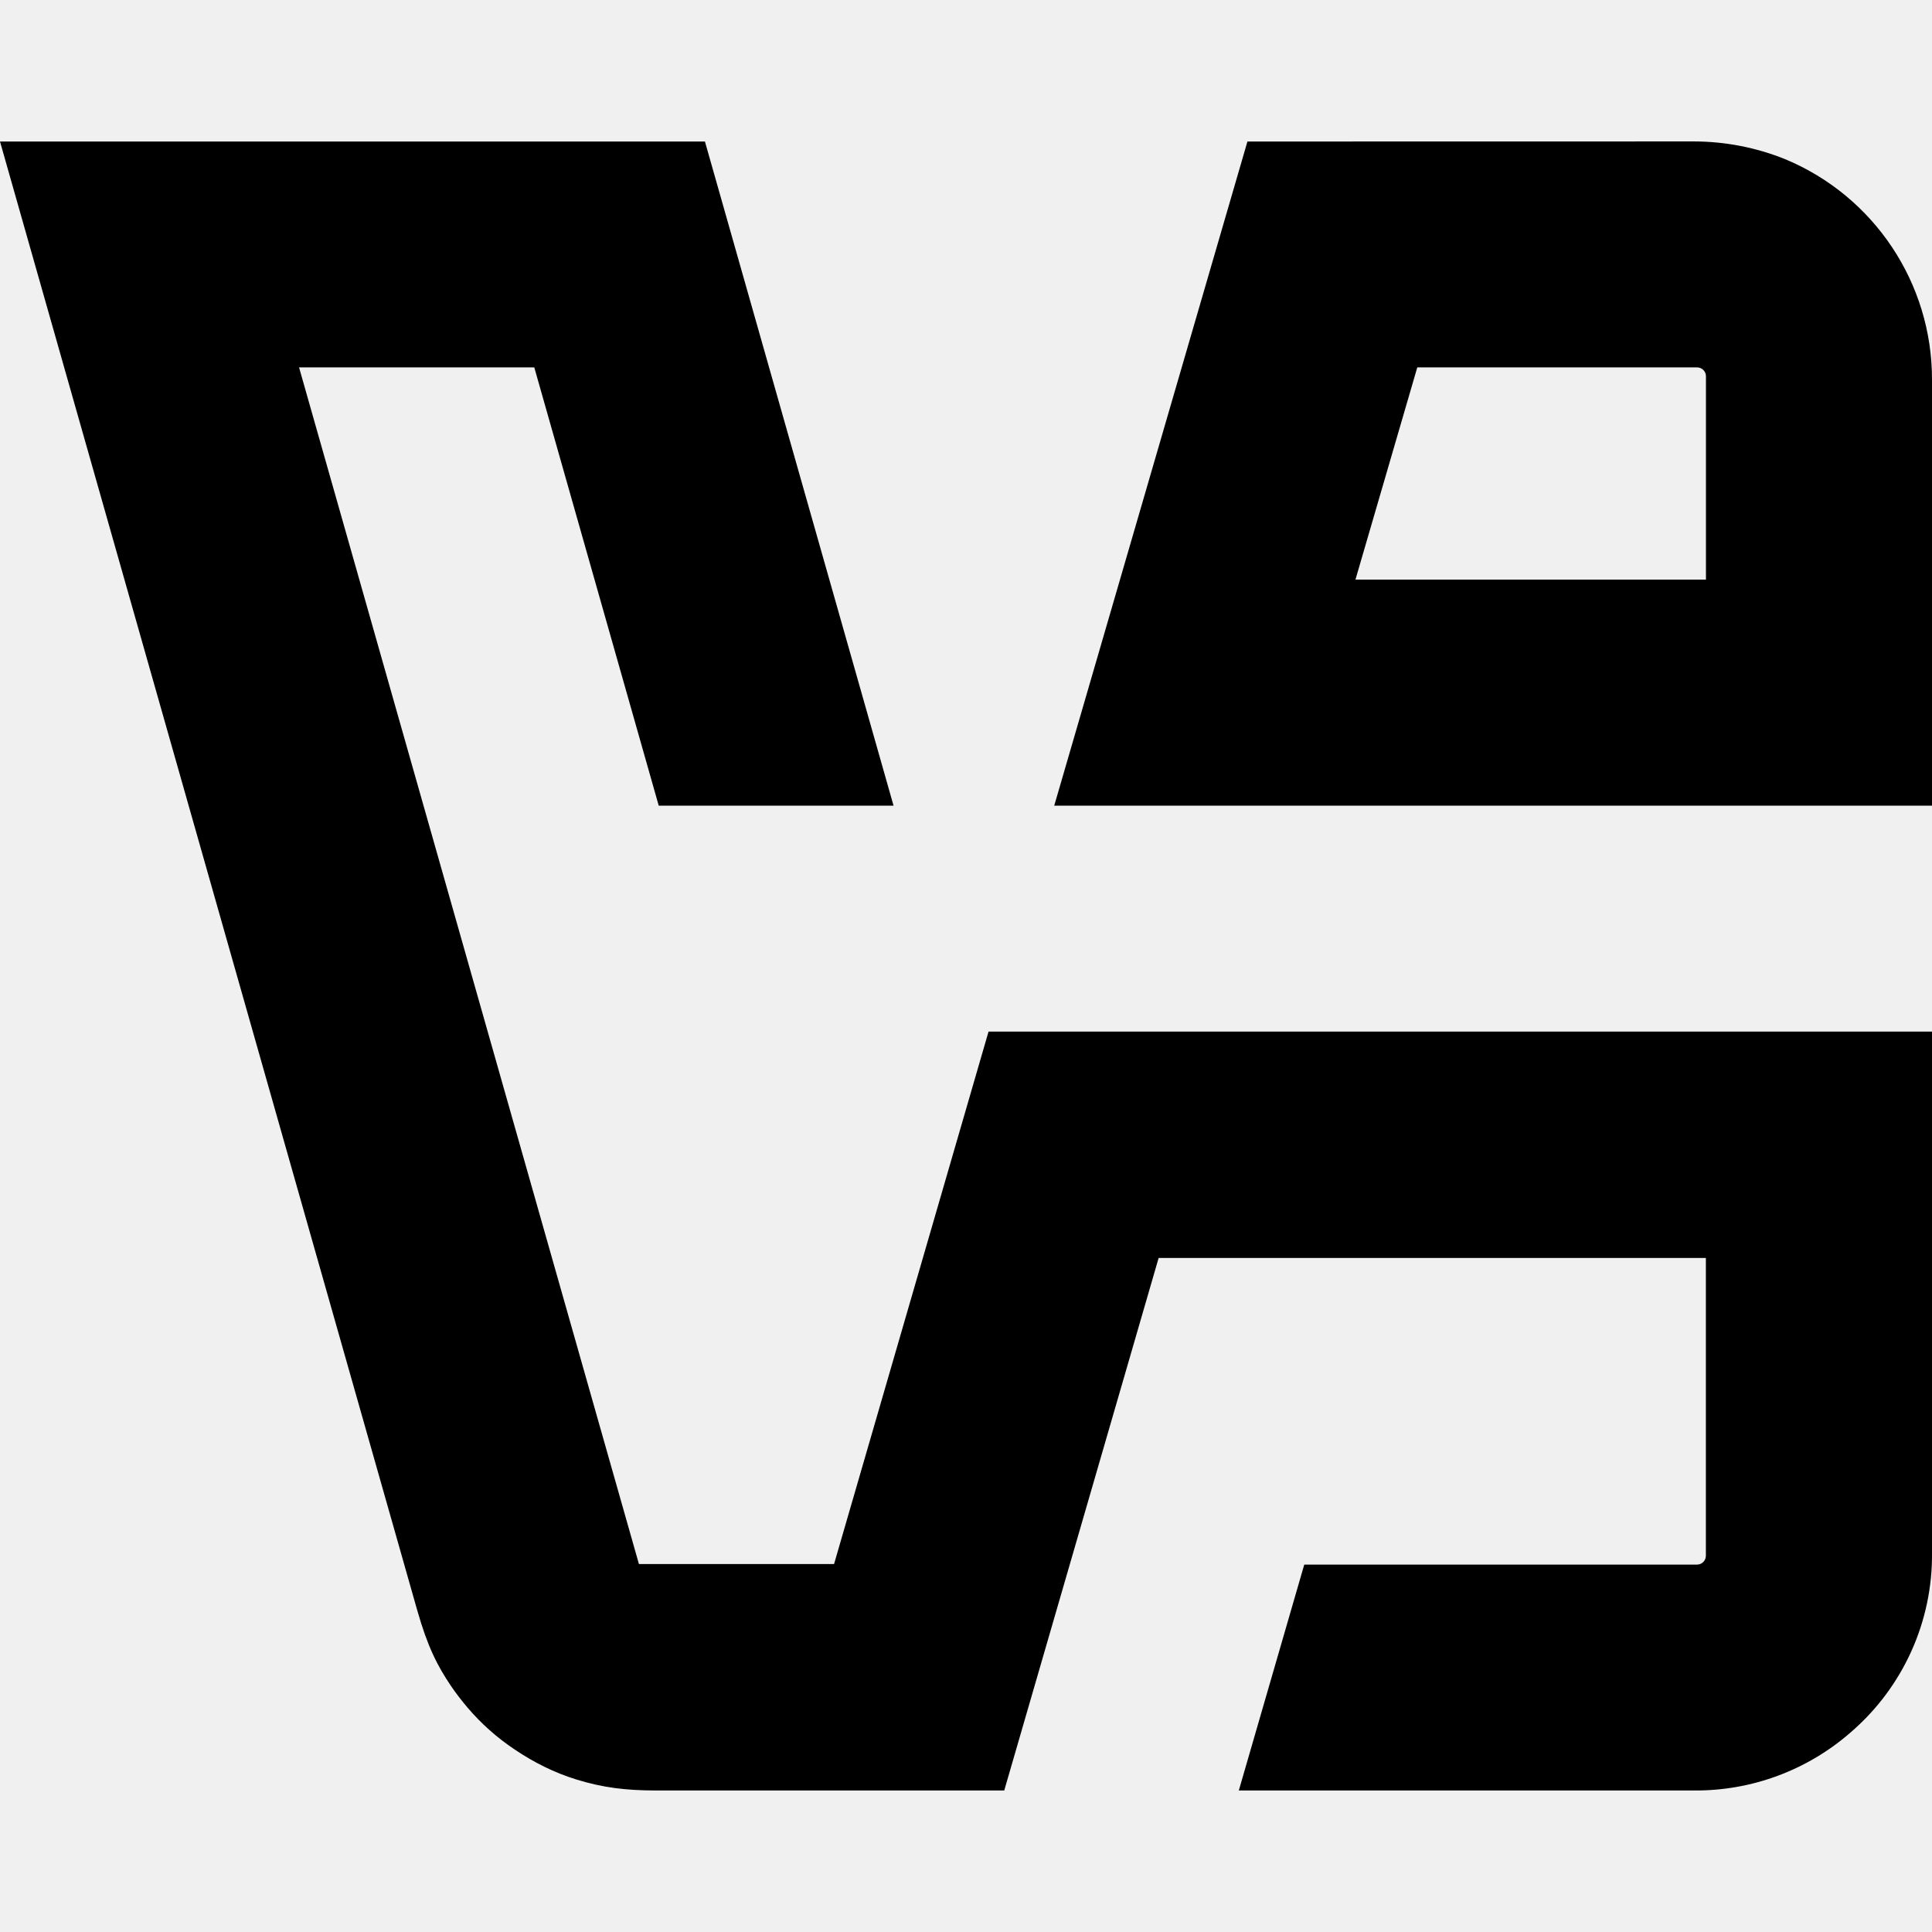
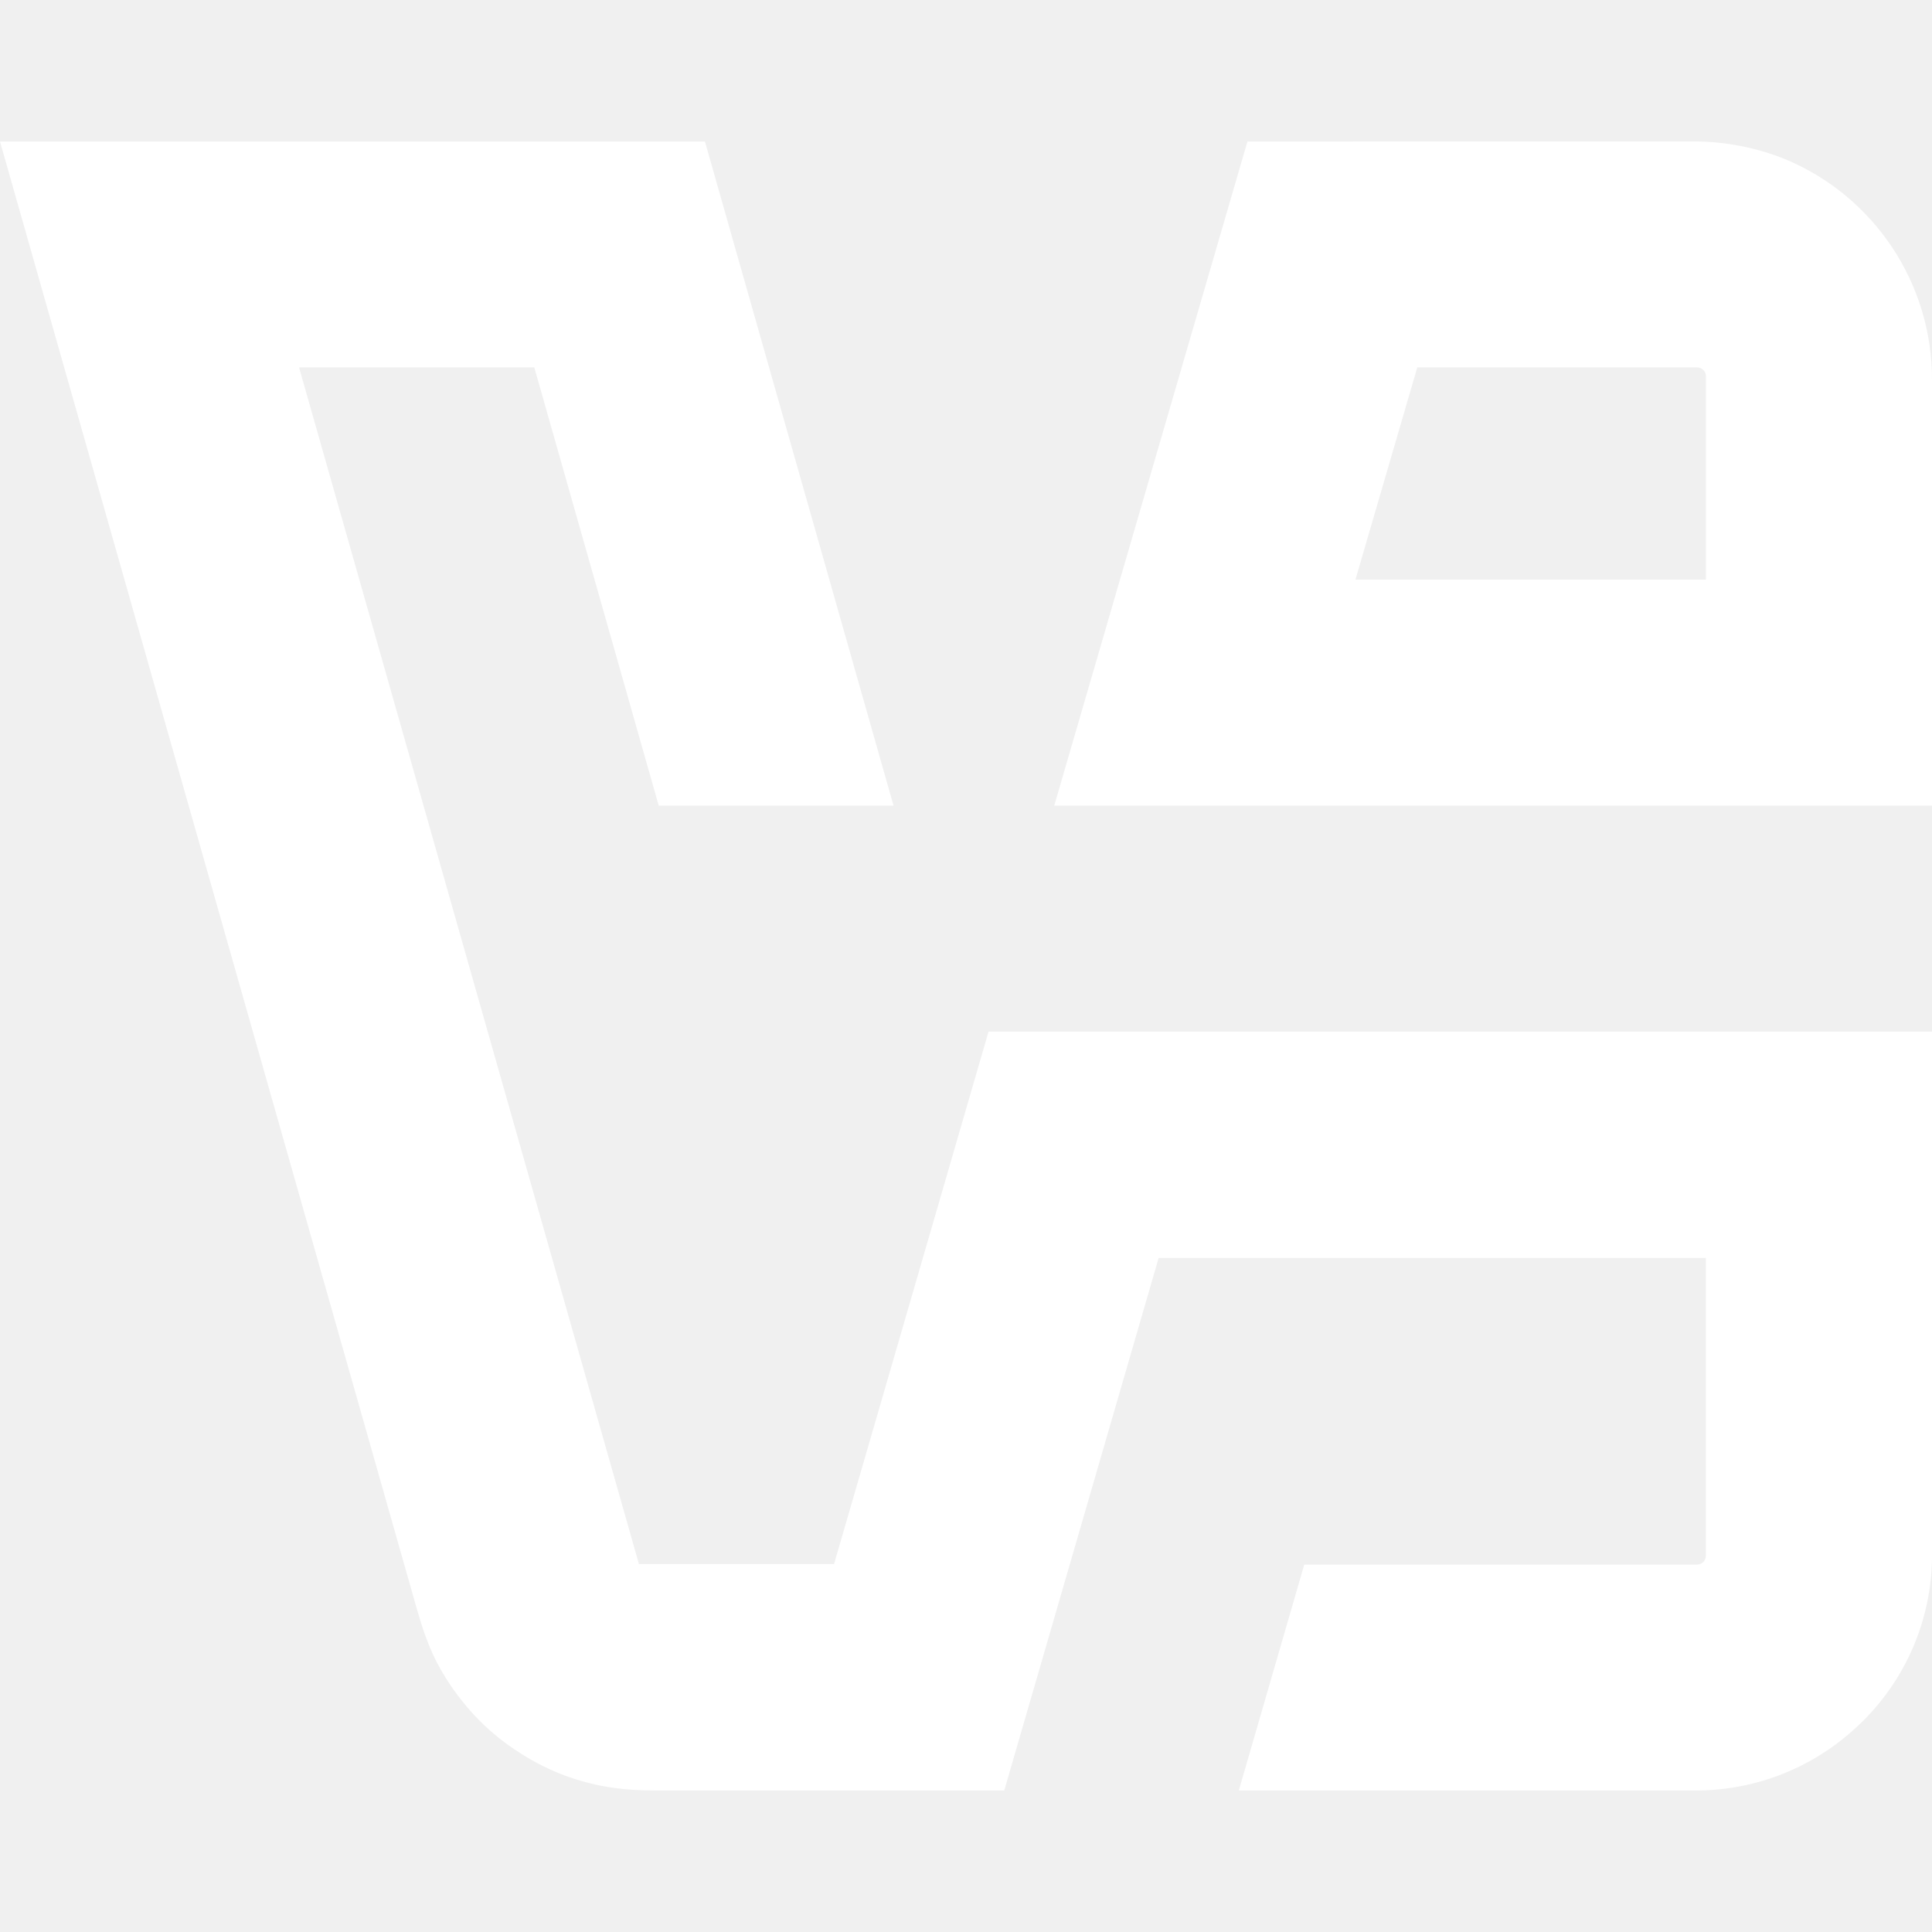
- <svg xmlns="http://www.w3.org/2000/svg" stroke="white" fill="black" stroke-width="0" role="img" viewBox="0 0 24 24" class="h-8 w-8" height="1em" width="1em">
+ <svg xmlns="http://www.w3.org/2000/svg" stroke="white" fill="white" stroke-width="0" role="img" viewBox="0 0 24 24" class="h-8 w-8" height="1em" width="1em">
  <path d="M0 1.758 5.182 20c.129.455.25.691.421.945.063.092.13.179.202.264.173.204.37.378.59.525.243.163.49.286.763.371.324.1.61.137.99.137h4.327l1.918-6.615h6.798v3.699a.11.11 0 0 1-.109.11h-4.88l-.813 2.806h5.654a2.92 2.92 0 0 0 1.95-.725A2.903 2.903 0 0 0 24 19.285v-6.47H12.28l-1.919 6.614H7.937L3.715 4.564h2.922l1.546 5.444H11.1l-2.343-8.25zm15.496 0-2.4 8.25H24v-5.29a2.962 2.962 0 0 0-1.825-2.741 3.044 3.044 0 0 0-1.129-.22zm2.11 2.806h3.476a.11.11 0 0 1 .11.112V7.2h-4.354z" />
</svg>
